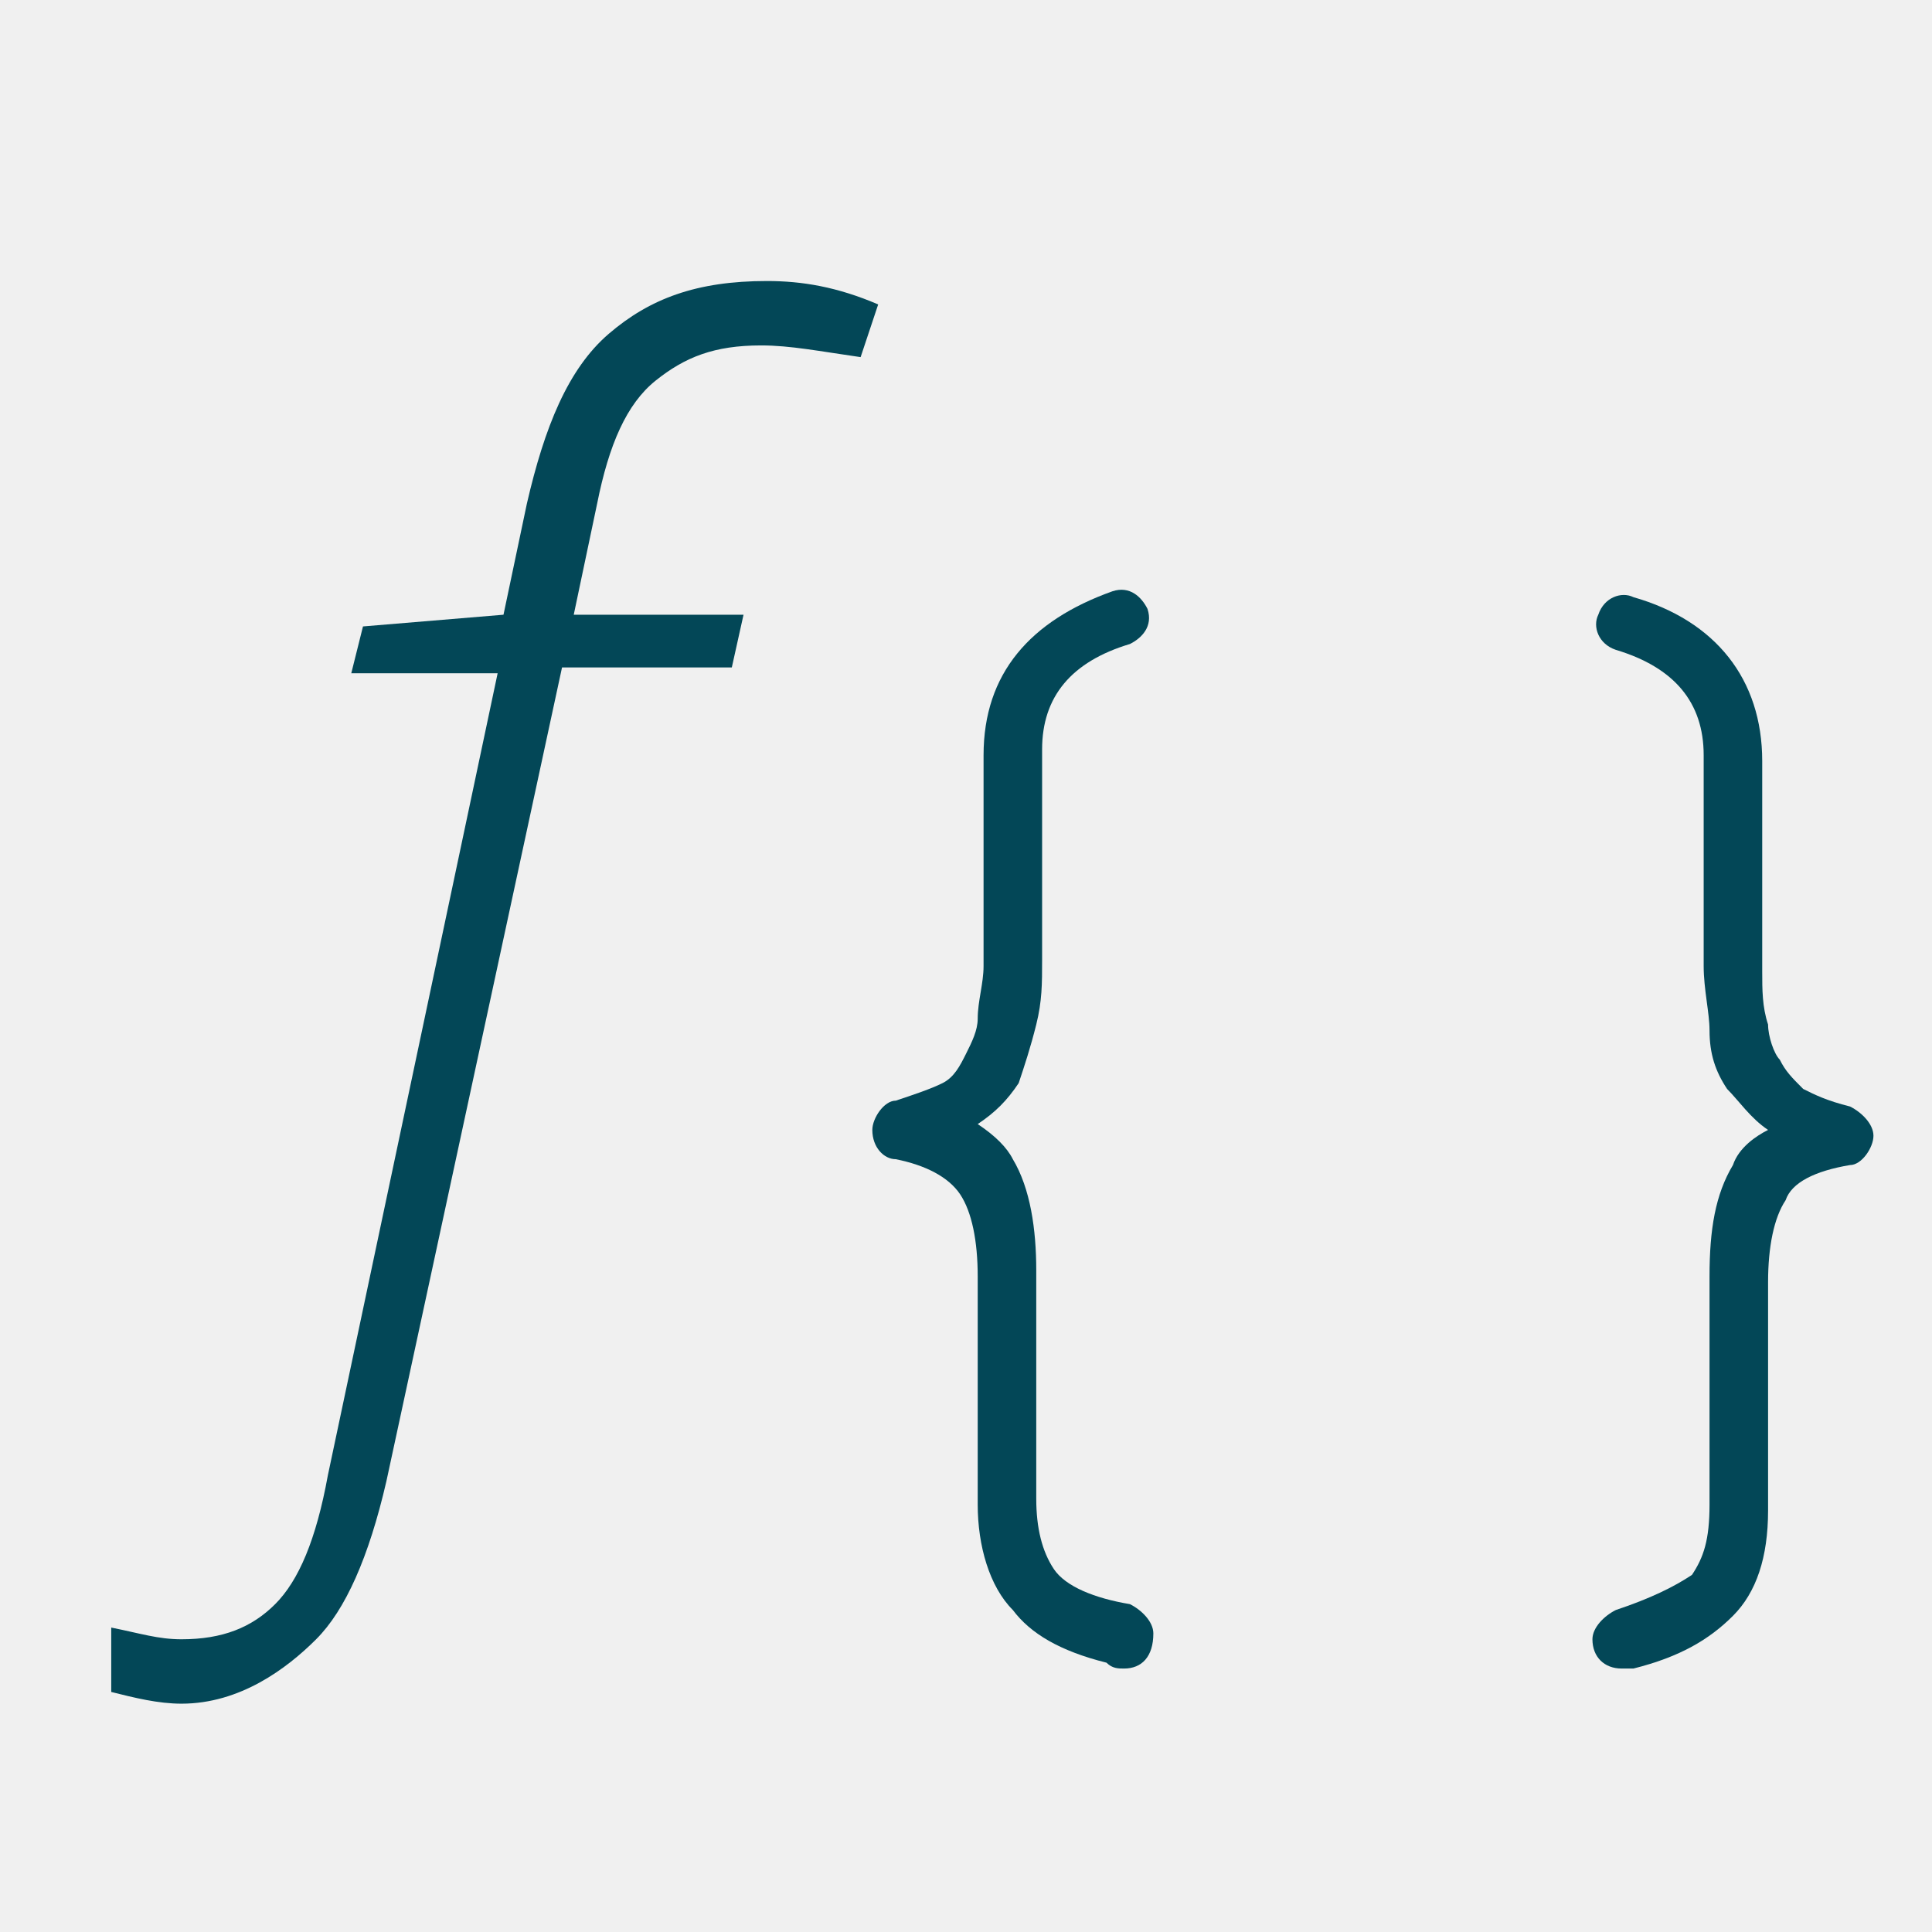
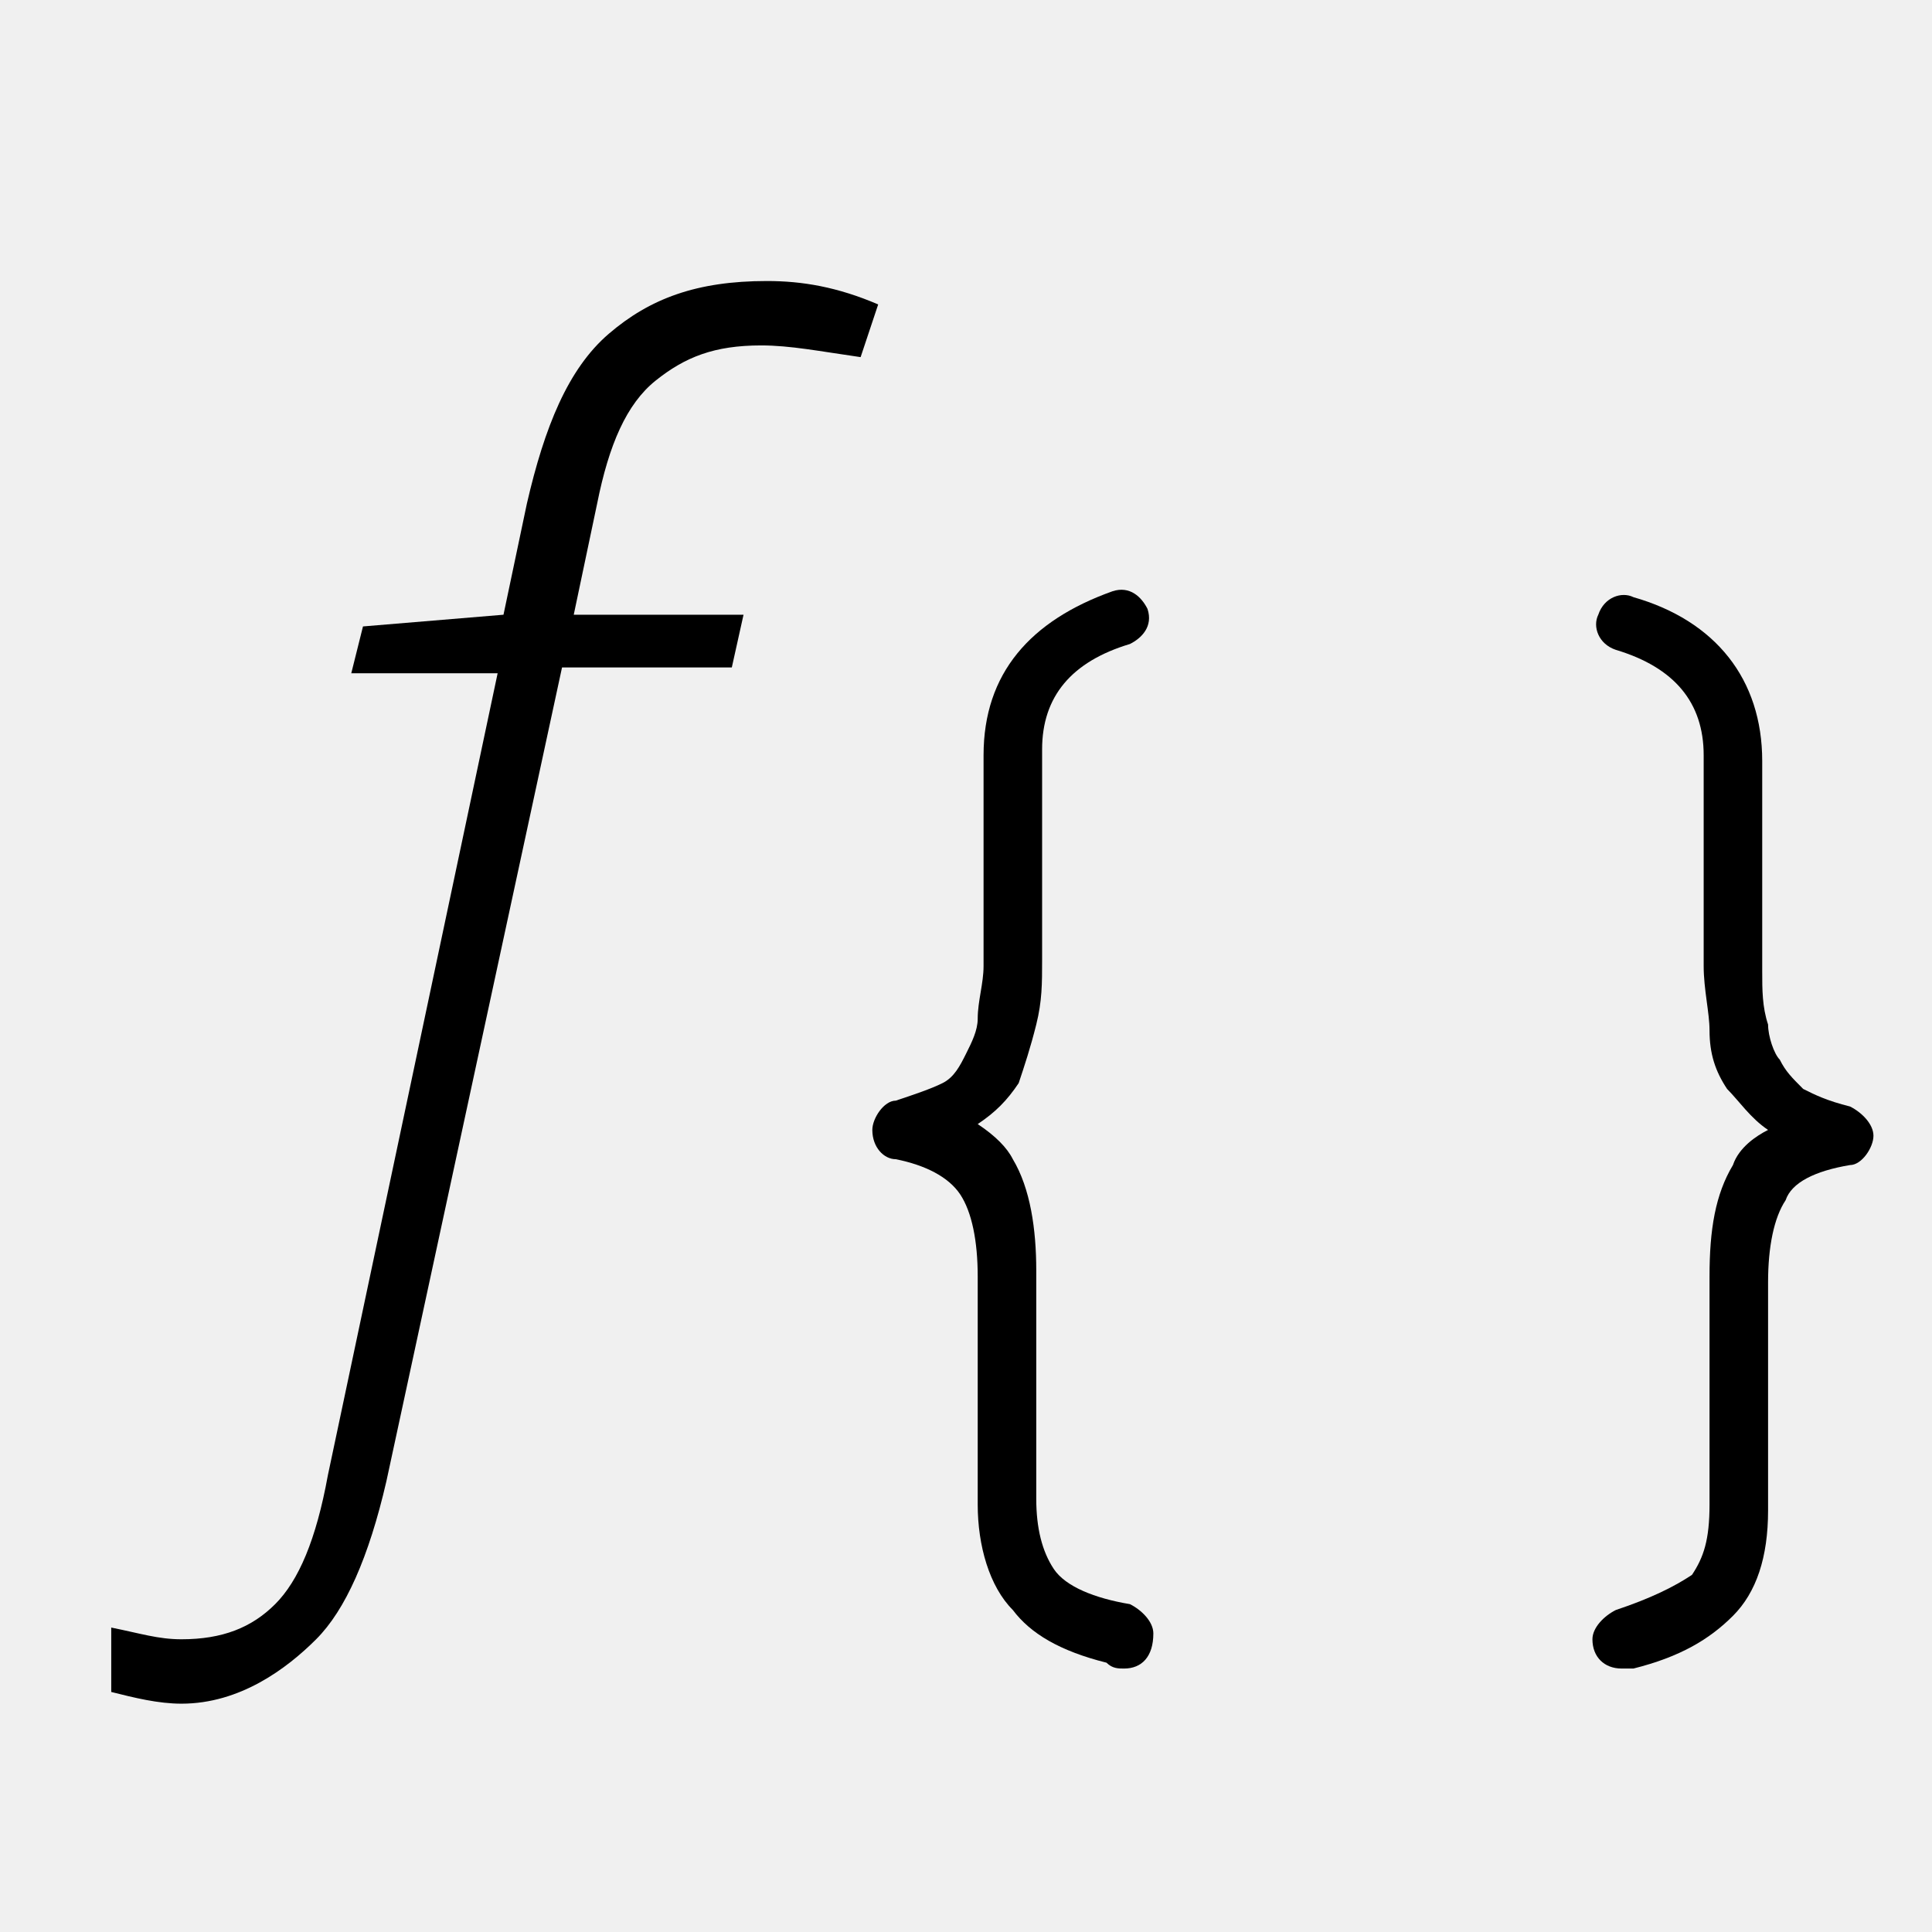
<svg xmlns="http://www.w3.org/2000/svg" version="1.1" x="0px" y="0px" viewBox="3 3 33 33" xml:space="preserve">
-   <style type="text/css">
-  .icon-function-0{stroke-width: 0; fill: #034757;}
-  .Entity .icon-function-0{fill: #FFF;}
- </style>
  <g>
-     <path class="icon-function-0" d="M22.2,31.5c-0.1,0-0.2,0-0.3-0.1c-0.8-0.2-1.3-0.5-1.6-0.9c-0.4-0.4-0.6-1.1-0.6-1.8v-3.9    c0-0.6-0.1-1.1-0.3-1.4c-0.2-0.3-0.6-0.5-1.1-0.6c-0.2,0-0.4-0.2-0.4-0.5c0-0.2,0.2-0.5,0.4-0.5c0.3-0.1,0.6-0.2,0.8-0.3    c0.2-0.1,0.3-0.3,0.4-0.5c0.1-0.2,0.2-0.4,0.2-0.6c0-0.3,0.1-0.6,0.1-0.9v-3.6c0-1.4,0.8-2.3,2.2-2.8c0.3-0.1,0.5,0.1,0.6,0.3    c0.1,0.3-0.1,0.5-0.3,0.6c-1,0.3-1.5,0.9-1.5,1.8v3.6c0,0.4,0,0.7-0.1,1.1c-0.1,0.4-0.2,0.7-0.3,1c-0.2,0.3-0.4,0.5-0.7,0.7    c0.3,0.2,0.5,0.4,0.6,0.6c0.3,0.5,0.4,1.2,0.4,1.9v3.9c0,0.5,0.1,0.9,0.3,1.2c0.2,0.3,0.7,0.5,1.3,0.6c0.2,0.1,0.4,0.3,0.4,0.5    C22.7,31.3,22.5,31.5,22.2,31.5z" />
-     <path class="icon-function-0" d="M30.7,31.5c-0.3,0-0.5-0.2-0.5-0.5v0c0-0.2,0.2-0.4,0.4-0.5c0.6-0.2,1-0.4,1.3-0.6c0.2-0.3,0.3-0.6,0.3-1.2    v-3.9c0-0.8,0.1-1.4,0.4-1.9c0.1-0.3,0.4-0.5,0.6-0.6c-0.3-0.2-0.5-0.5-0.7-0.7c-0.2-0.3-0.3-0.6-0.3-1c0-0.3-0.1-0.7-0.1-1.1v-3.6    c0-0.9-0.5-1.5-1.5-1.8c-0.3-0.1-0.4-0.4-0.3-0.6c0.1-0.3,0.4-0.4,0.6-0.3c1.4,0.4,2.2,1.4,2.2,2.8v3.6c0,0.3,0,0.6,0.1,0.9    c0,0.2,0.1,0.5,0.2,0.6c0.1,0.2,0.2,0.3,0.4,0.5c0.2,0.1,0.4,0.2,0.8,0.3c0.2,0.1,0.4,0.3,0.4,0.5c0,0.2-0.2,0.5-0.4,0.5    c-0.6,0.1-1,0.3-1.1,0.6c-0.2,0.3-0.3,0.8-0.3,1.4v3.9c0,0.8-0.2,1.4-0.6,1.8c-0.4,0.4-0.9,0.7-1.7,0.9    C30.9,31.5,30.8,31.5,30.7,31.5z" />
-     <path class="icon-function-0" d="M6.1,32.1c-0.4,0-0.8-0.1-1.2-0.2v-1.1C5.4,30.9,5.7,31,6.1,31c0.7,0,1.2-0.2,1.6-0.6s0.7-1.1,0.9-2.2l2.9-13.7    H9l0.2-0.8l2.4-0.2l0.4-1.9c0.3-1.3,0.7-2.3,1.4-2.9s1.5-0.9,2.7-0.9c0.6,0,1.2,0.1,1.9,0.4l-0.3,0.9C17,9,16.5,8.9,16,8.9    c-0.8,0-1.3,0.2-1.8,0.6s-0.8,1.1-1,2.1l-0.4,1.9h2.9l-0.2,0.9h-2.9l-3,13.9c-0.3,1.3-0.7,2.2-1.2,2.7S7.1,32.1,6.1,32.1z" />
+     <path stroke="none" d="M22.2,31.5c-0.1,0-0.2,0-0.3-0.1c-0.8-0.2-1.3-0.5-1.6-0.9c-0.4-0.4-0.6-1.1-0.6-1.8v-3.9    c0-0.6-0.1-1.1-0.3-1.4c-0.2-0.3-0.6-0.5-1.1-0.6c-0.2,0-0.4-0.2-0.4-0.5c0-0.2,0.2-0.5,0.4-0.5c0.3-0.1,0.6-0.2,0.8-0.3    c0.2-0.1,0.3-0.3,0.4-0.5c0.1-0.2,0.2-0.4,0.2-0.6c0-0.3,0.1-0.6,0.1-0.9v-3.6c0-1.4,0.8-2.3,2.2-2.8c0.3-0.1,0.5,0.1,0.6,0.3    c0.1,0.3-0.1,0.5-0.3,0.6c-1,0.3-1.5,0.9-1.5,1.8v3.6c0,0.4,0,0.7-0.1,1.1c-0.1,0.4-0.2,0.7-0.3,1c-0.2,0.3-0.4,0.5-0.7,0.7    c0.3,0.2,0.5,0.4,0.6,0.6c0.3,0.5,0.4,1.2,0.4,1.9v3.9c0,0.5,0.1,0.9,0.3,1.2c0.2,0.3,0.7,0.5,1.3,0.6c0.2,0.1,0.4,0.3,0.4,0.5    C22.7,31.3,22.5,31.5,22.2,31.5z" />
+     <path stroke="none" d="M30.7,31.5c-0.3,0-0.5-0.2-0.5-0.5v0c0-0.2,0.2-0.4,0.4-0.5c0.6-0.2,1-0.4,1.3-0.6c0.2-0.3,0.3-0.6,0.3-1.2    v-3.9c0-0.8,0.1-1.4,0.4-1.9c0.1-0.3,0.4-0.5,0.6-0.6c-0.3-0.2-0.5-0.5-0.7-0.7c-0.2-0.3-0.3-0.6-0.3-1c0-0.3-0.1-0.7-0.1-1.1v-3.6    c0-0.9-0.5-1.5-1.5-1.8c-0.3-0.1-0.4-0.4-0.3-0.6c0.1-0.3,0.4-0.4,0.6-0.3c1.4,0.4,2.2,1.4,2.2,2.8v3.6c0,0.3,0,0.6,0.1,0.9    c0,0.2,0.1,0.5,0.2,0.6c0.1,0.2,0.2,0.3,0.4,0.5c0.2,0.1,0.4,0.2,0.8,0.3c0.2,0.1,0.4,0.3,0.4,0.5c0,0.2-0.2,0.5-0.4,0.5    c-0.6,0.1-1,0.3-1.1,0.6c-0.2,0.3-0.3,0.8-0.3,1.4v3.9c0,0.8-0.2,1.4-0.6,1.8c-0.4,0.4-0.9,0.7-1.7,0.9    C30.9,31.5,30.8,31.5,30.7,31.5z" />
+     <path stroke="none" d="M6.1,32.1c-0.4,0-0.8-0.1-1.2-0.2v-1.1C5.4,30.9,5.7,31,6.1,31c0.7,0,1.2-0.2,1.6-0.6s0.7-1.1,0.9-2.2l2.9-13.7    H9l0.2-0.8l2.4-0.2l0.4-1.9c0.3-1.3,0.7-2.3,1.4-2.9s1.5-0.9,2.7-0.9c0.6,0,1.2,0.1,1.9,0.4l-0.3,0.9C17,9,16.5,8.9,16,8.9    c-0.8,0-1.3,0.2-1.8,0.6s-0.8,1.1-1,2.1l-0.4,1.9h2.9l-0.2,0.9h-2.9l-3,13.9c-0.3,1.3-0.7,2.2-1.2,2.7S7.1,32.1,6.1,32.1z" />
  </g>
</svg>
